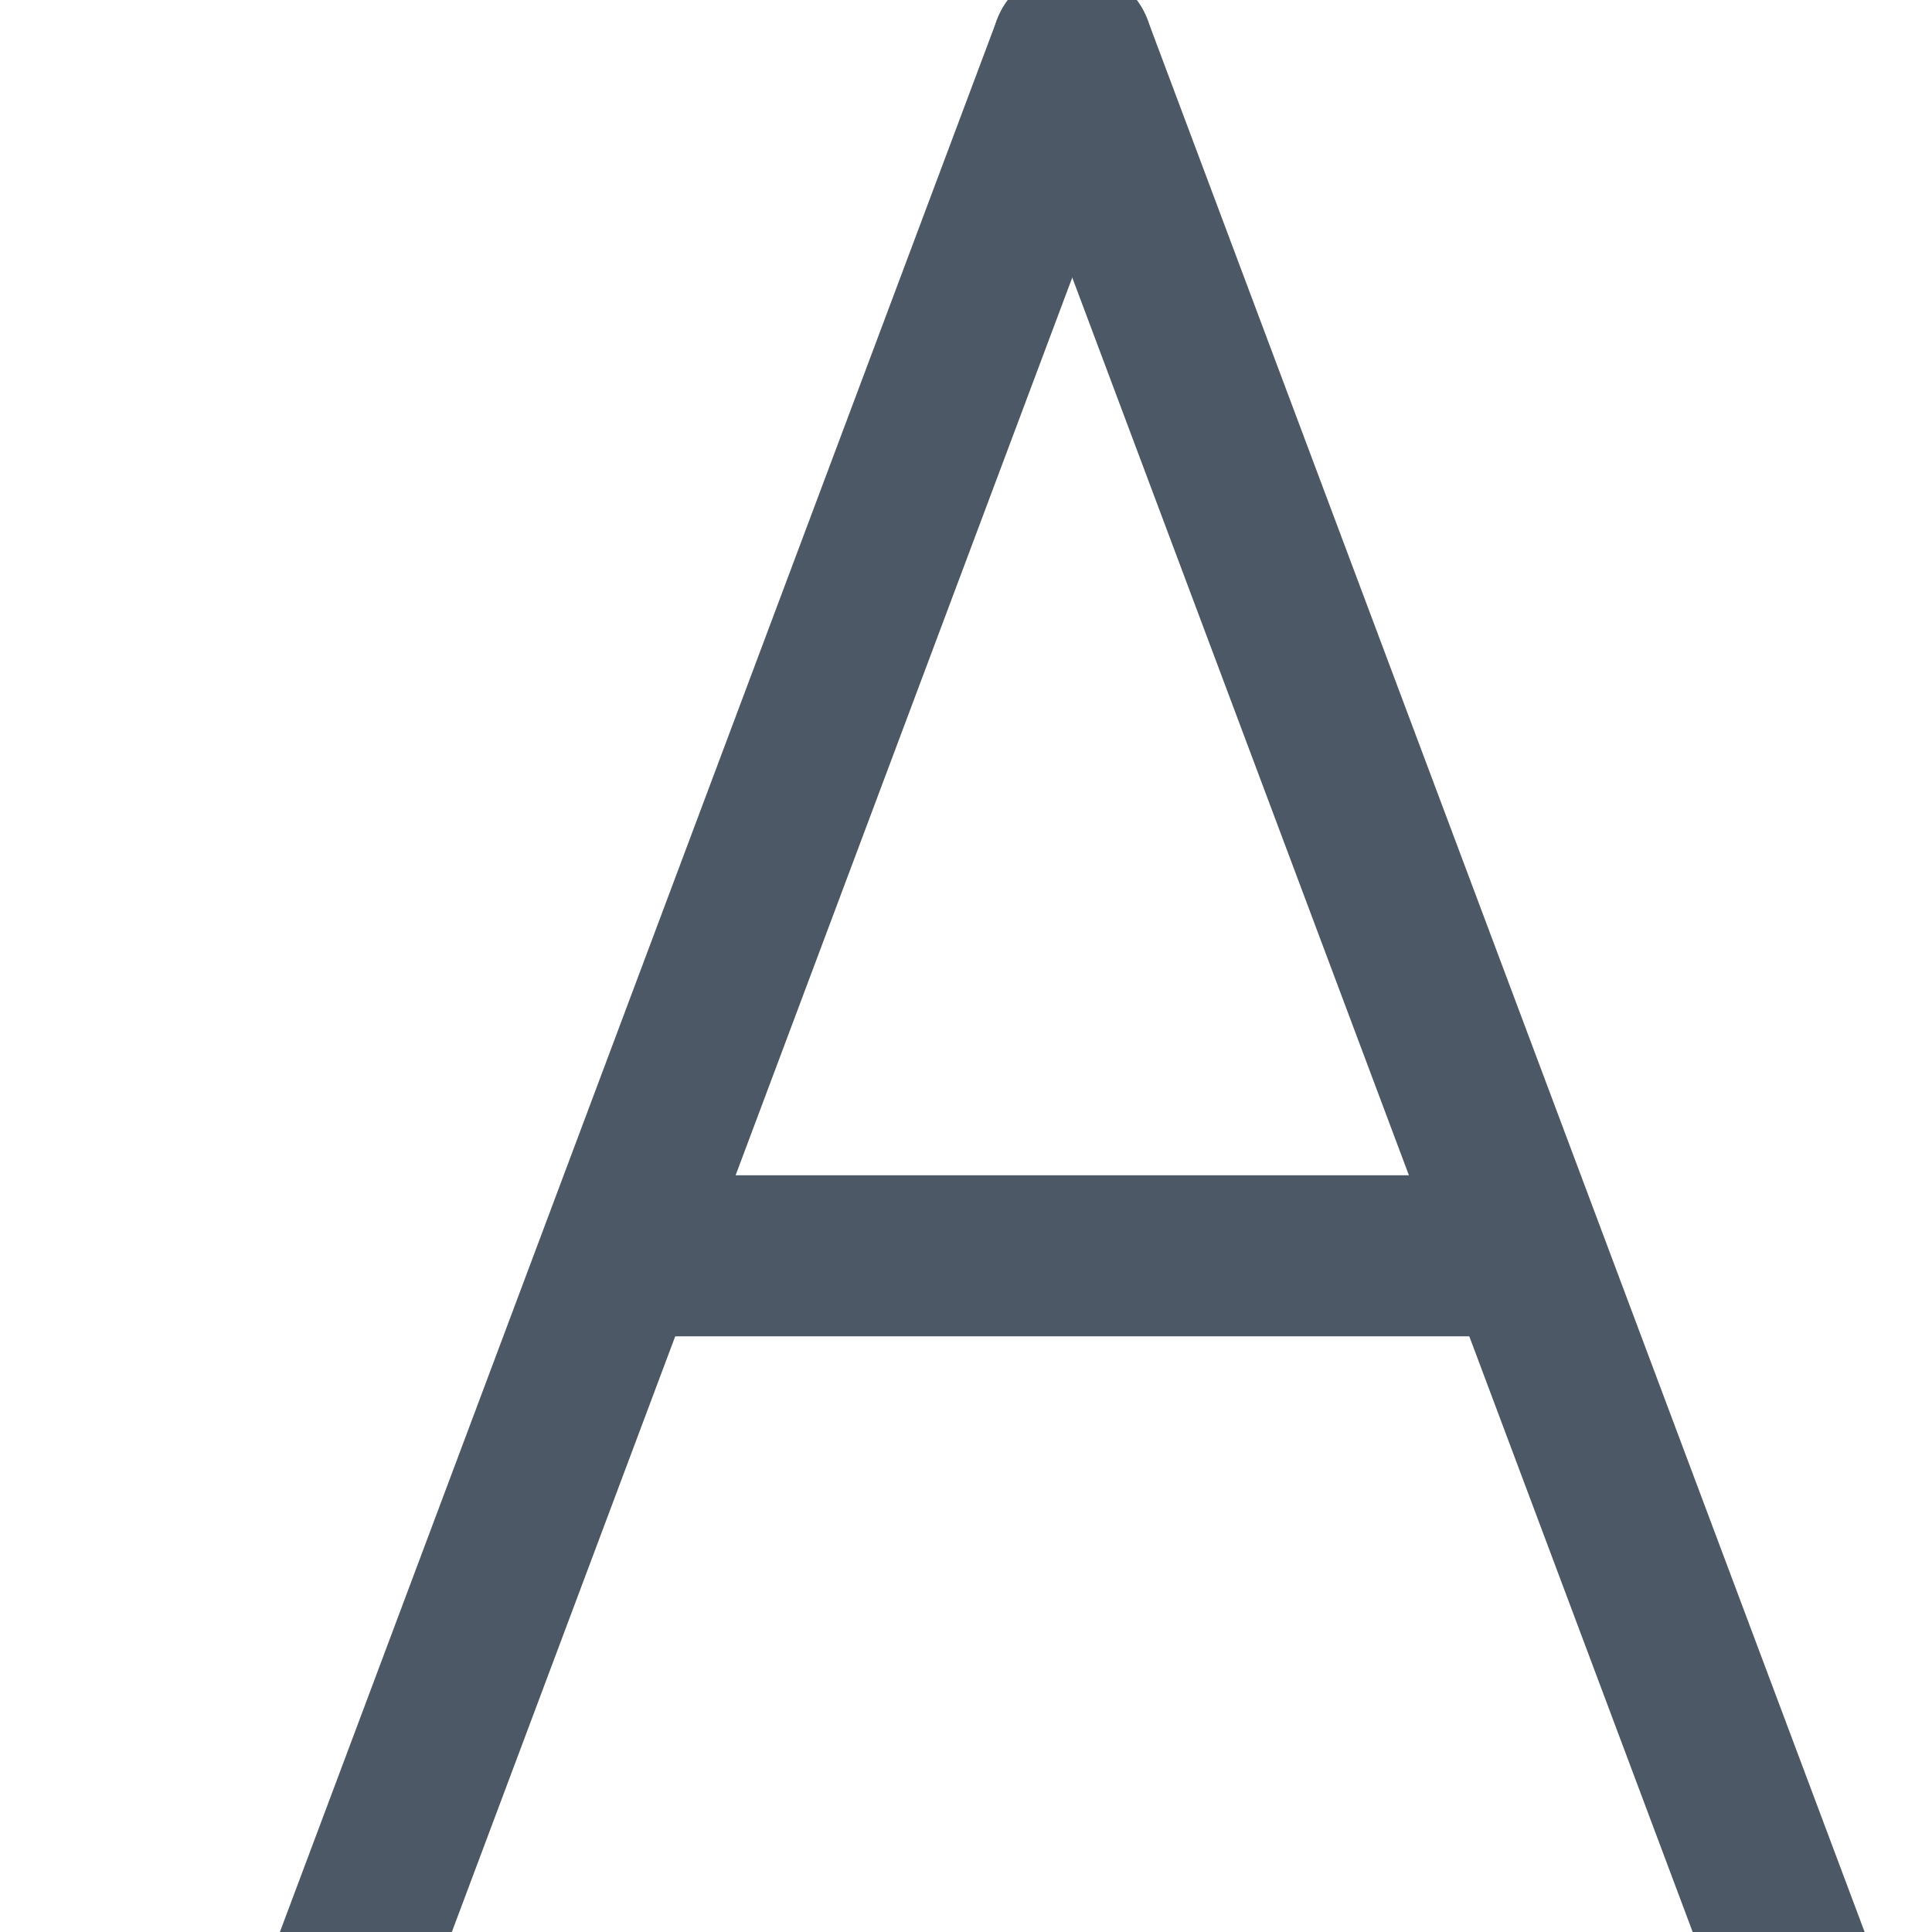
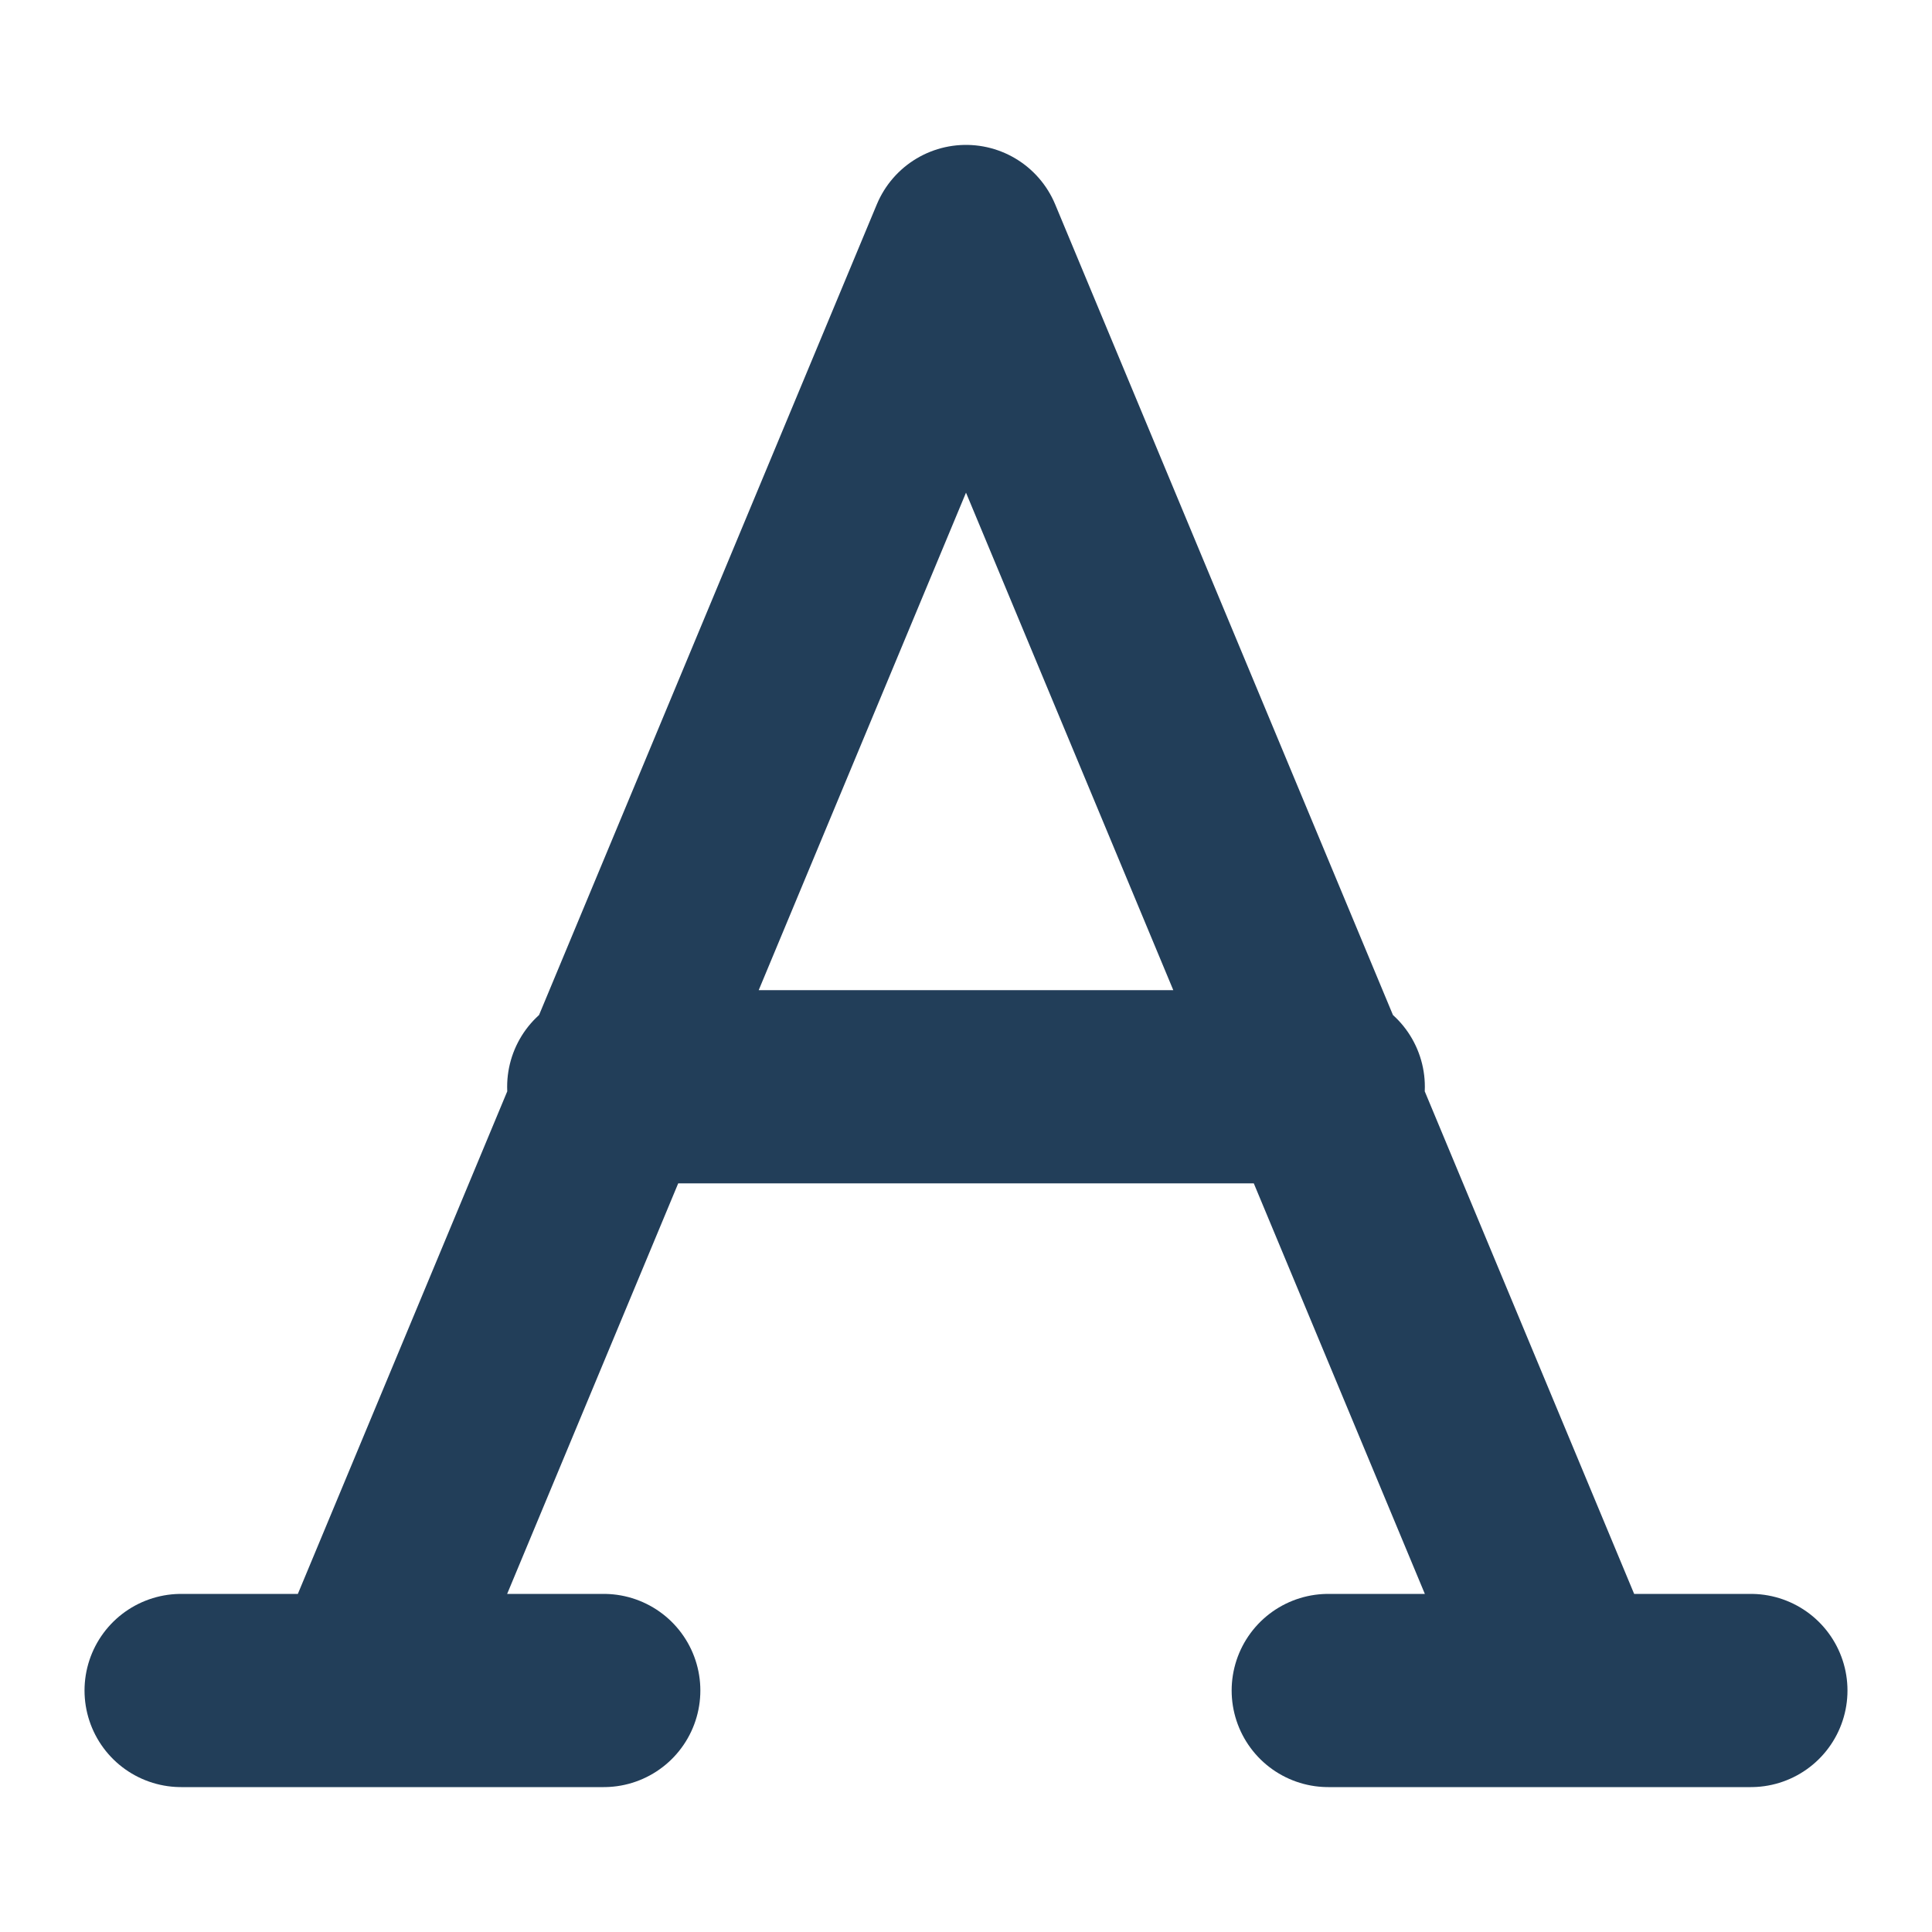
<svg xmlns="http://www.w3.org/2000/svg" width="24" height="24" viewBox="0 0 24 24">
-   <path d="M4.32 24.6 L13.32 0.6" fill="none" stroke="#4c5865" stroke-width="2" stroke-linecap="round" />
-   <path d="M13.32 0.6 L22.32 24.6" fill="none" stroke="#4c5865" stroke-width="2" stroke-linecap="round" />
-   <path d="M8.32 15.6 L18.32 15.6" fill="none" stroke="#4c5865" stroke-width="2" stroke-linecap="round" />
+   <path d="M3 14 L8 2 L13 14 M5 9 H11 M1.5 14 H5 M11 14 H14.5" fill="none" stroke="#223e59" stroke-width="1.6" stroke-linecap="round" stroke-linejoin="round" transform="scale(1.5)" />
</svg>
